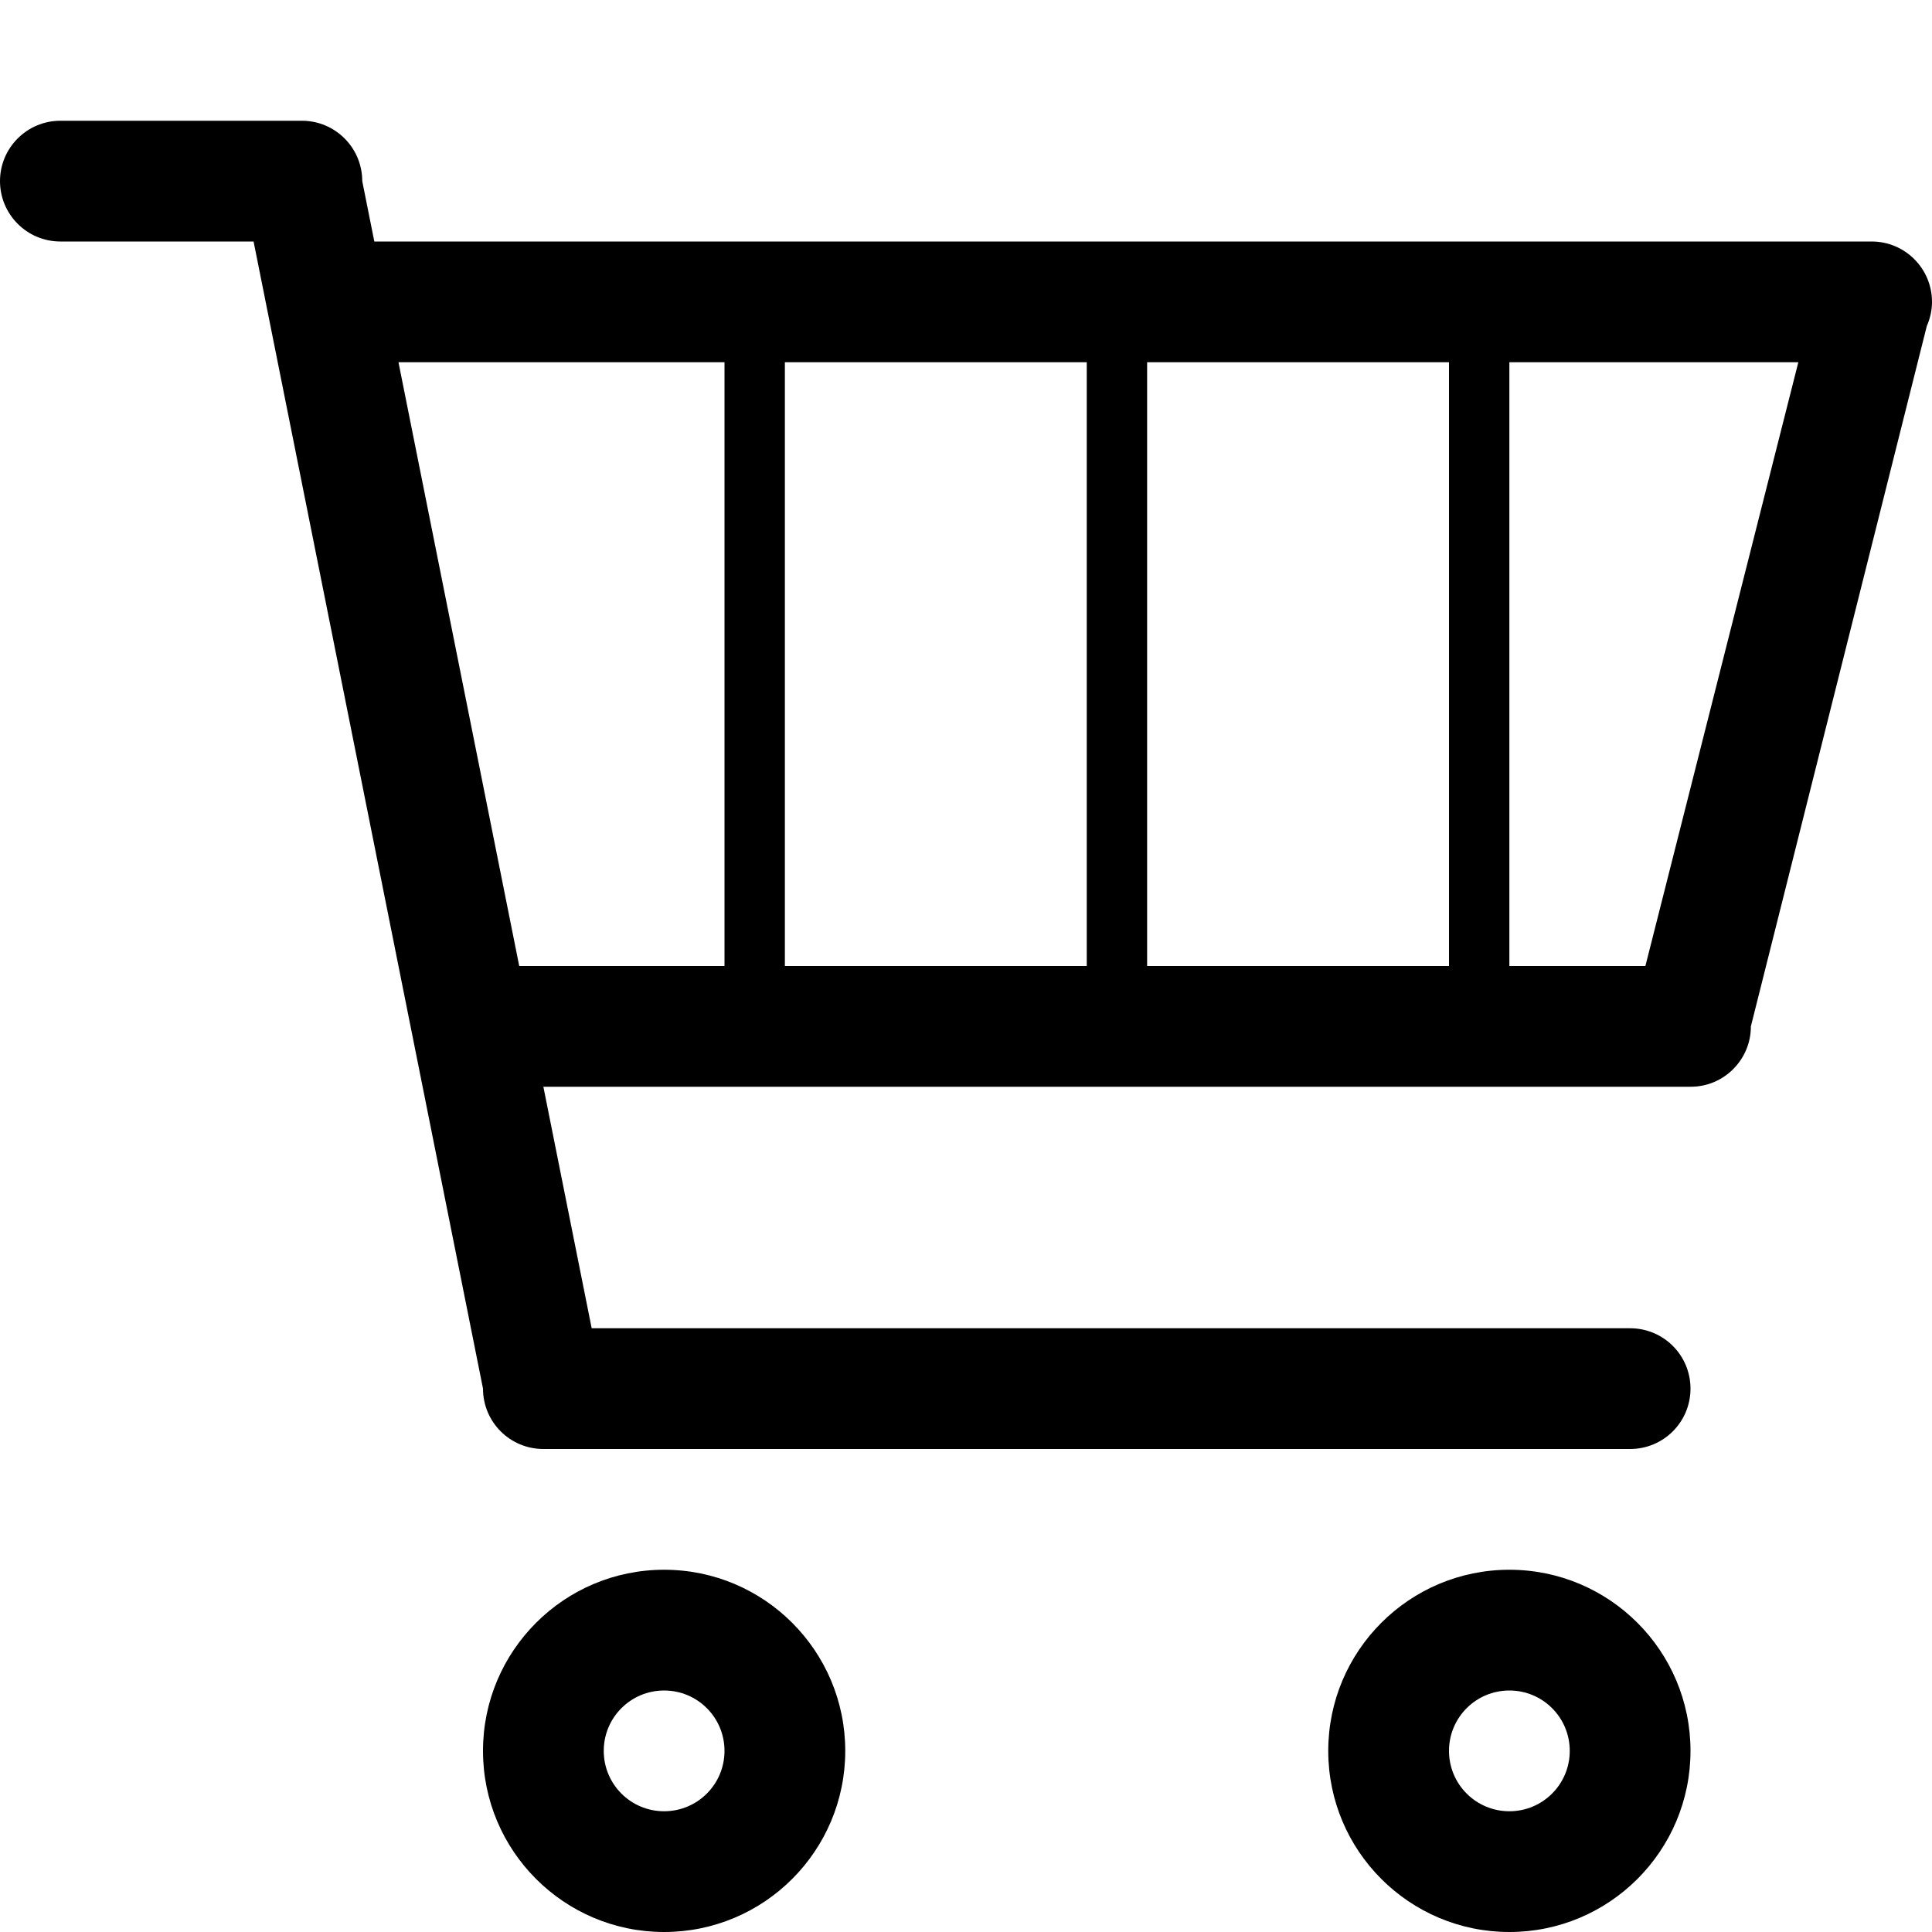
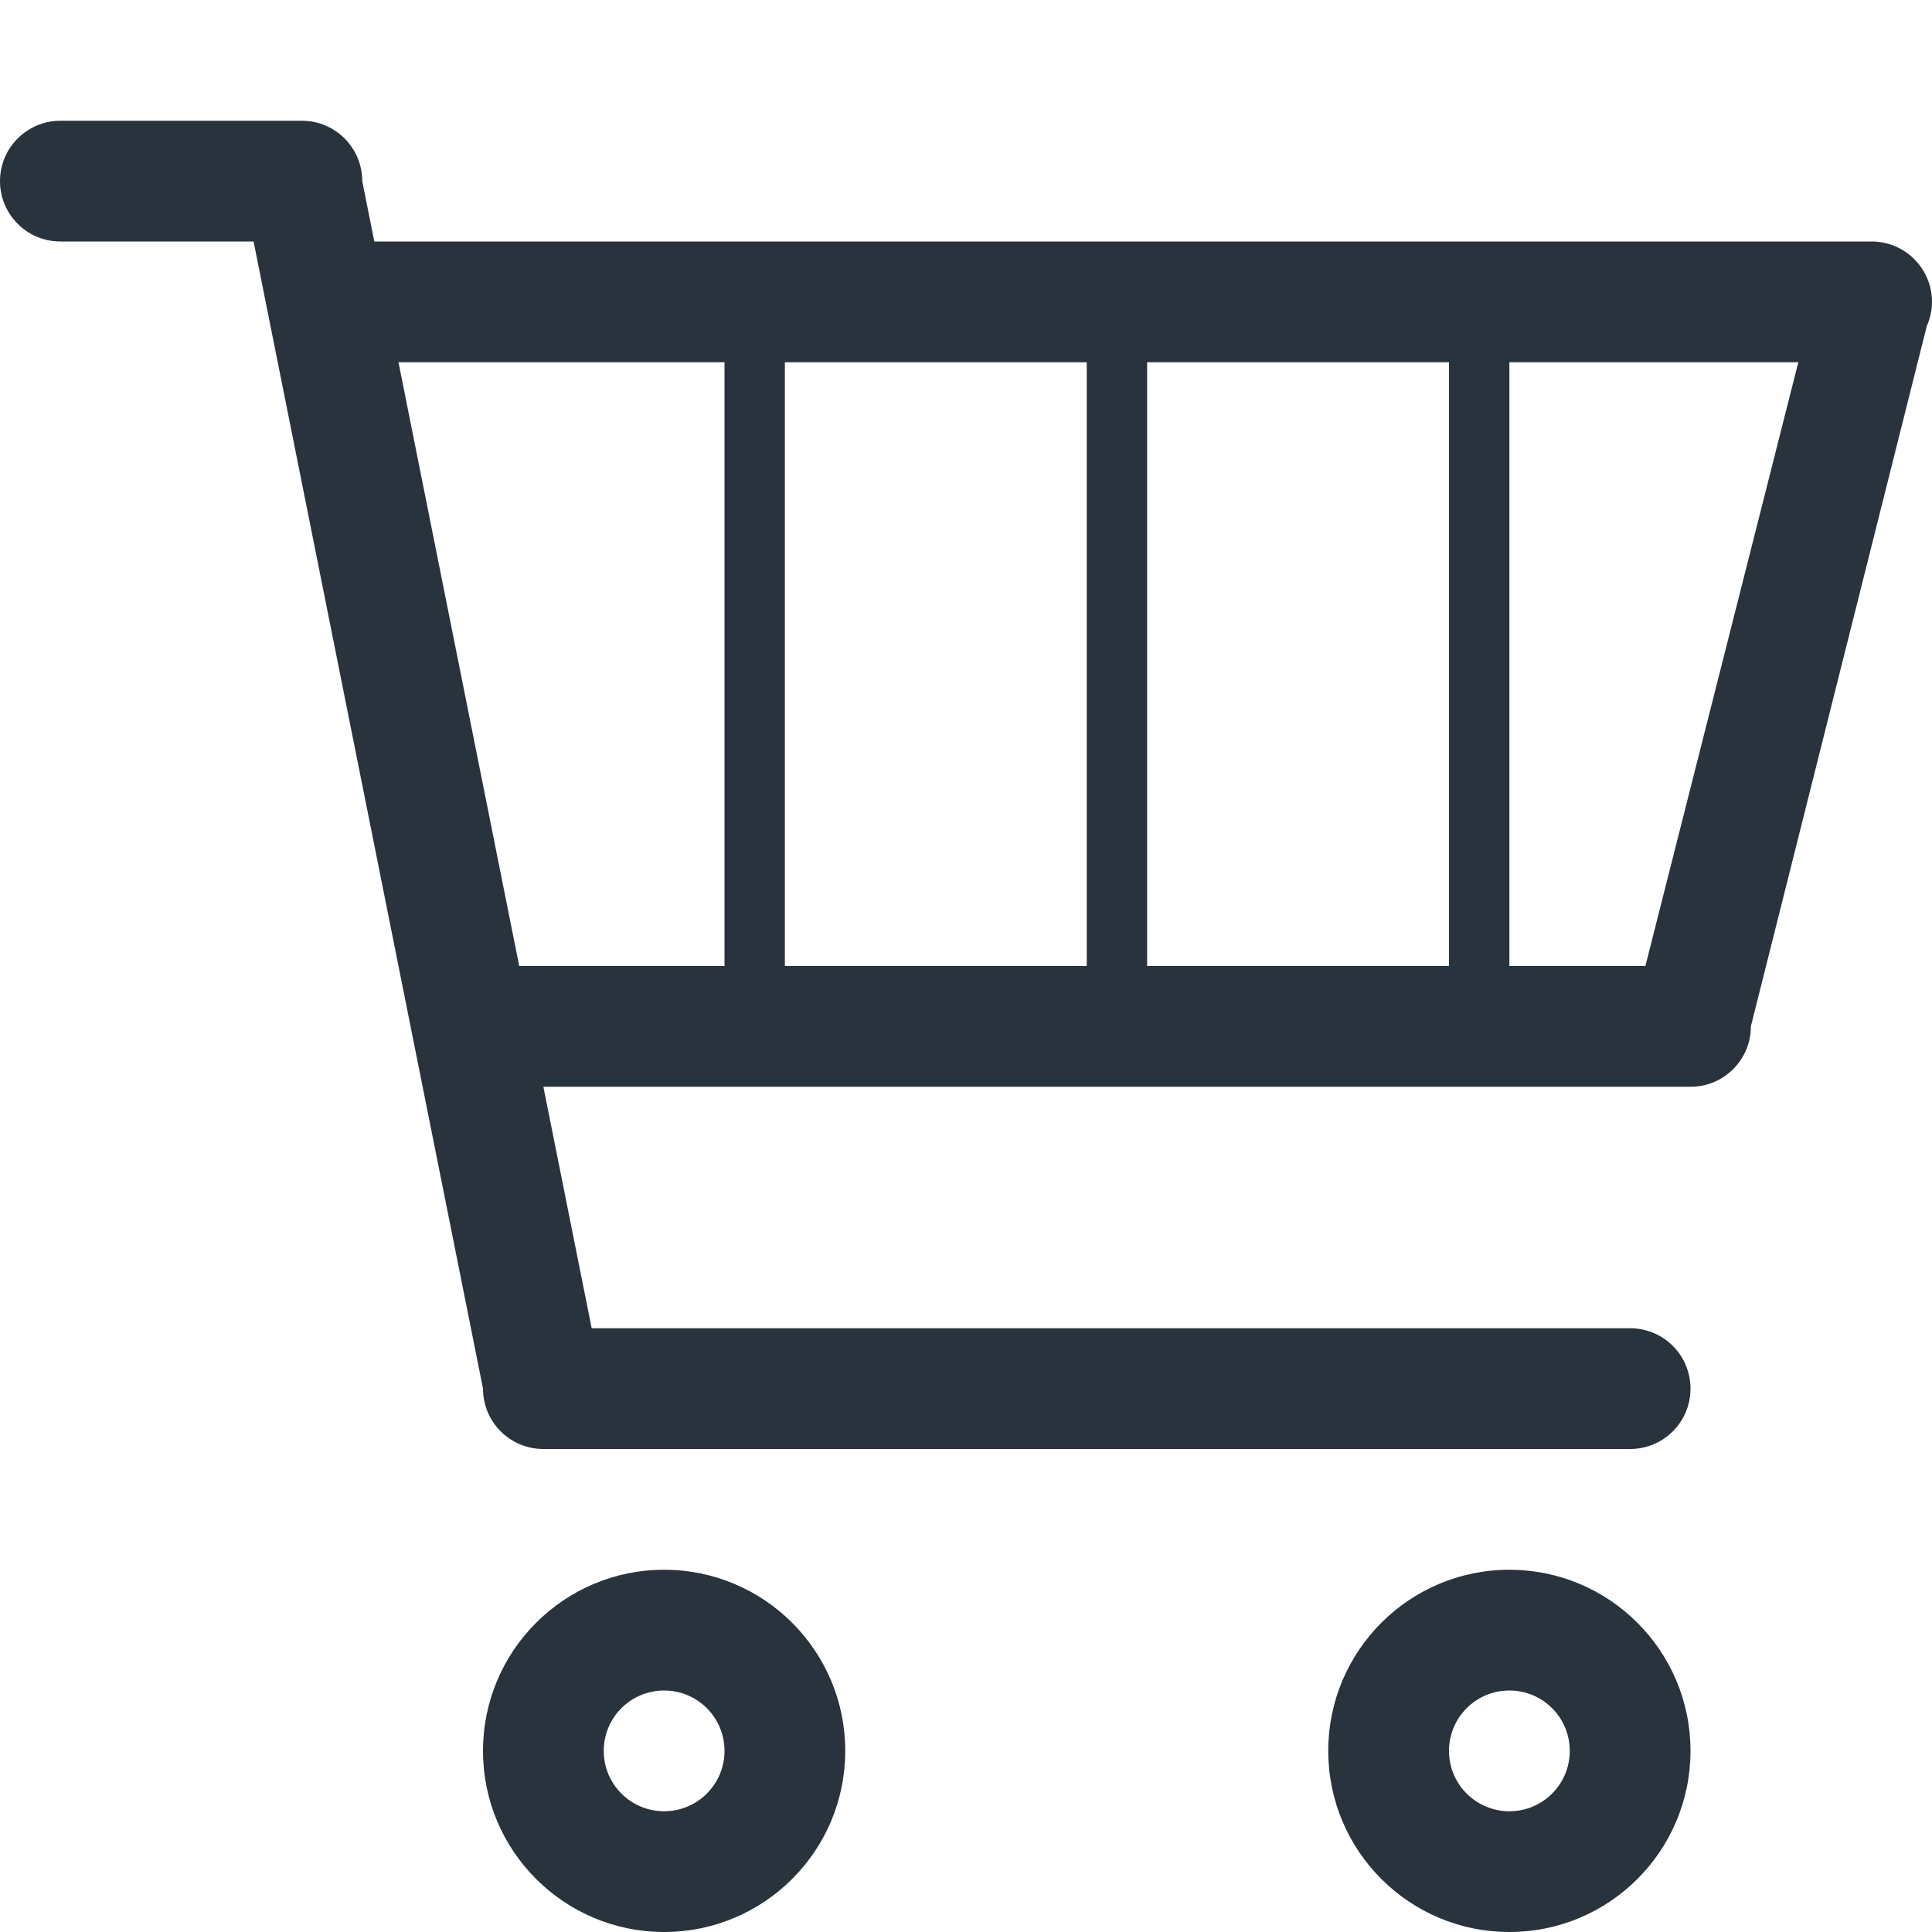
<svg xmlns="http://www.w3.org/2000/svg" version="1.1" width="1024" height="1024" viewBox="0 0 1024 1024">
  <g id="icomoon-ignore">
</g>
-   <path fill="#000" d="M1021.248 172.8l-93.248 371.2c0 4.448-0.896 8.64-2.496 12.448-3.264 7.68-9.376 13.824-17.024 17.056-3.84 1.632-8.064 2.496-12.48 2.496h-608l25.6 128h550.4c17.696 0 32 14.304 32 32s-14.304 32-32 32h-576c-17.696 0-32-14.304-32-32l-121.6-608h-102.4c-17.664 0-32-14.336-32-32s14.336-32 32-32h128c17.696 0 32 14.336 32 32l6.4 32h793.6c17.696 0 32 14.336 32 32 0 4.576-1.024 8.864-2.752 12.8zM275.2 512h108.8v-320h-172.8l64 320zM576 192h-160v320h160v-320zM768 192h-160v320h160v-320zM800 192v320h72.096l81.056-320h-153.152zM352 832c53.024 0 96 43.008 96 96s-42.976 96-96 96-96-43.008-96-96 42.976-96 96-96zM352 960c17.696 0 32-14.304 32-32s-14.304-32-32-32-32 14.304-32 32 14.304 32 32 32zM800 832c53.024 0 96 43.008 96 96s-42.976 96-96 96-96-43.008-96-96 42.976-96 96-96zM800 960c17.696 0 32-14.304 32-32s-14.304-32-32-32-32 14.304-32 32 14.304 32 32 32z" />
+   <path fill="#29333d" d="M1021.248 172.8l-93.248 371.2c0 4.448-0.896 8.64-2.496 12.448-3.264 7.68-9.376 13.824-17.024 17.056-3.84 1.632-8.064 2.496-12.48 2.496h-608l25.6 128h550.4c17.696 0 32 14.304 32 32s-14.304 32-32 32h-576c-17.696 0-32-14.304-32-32l-121.6-608h-102.4c-17.664 0-32-14.336-32-32s14.336-32 32-32h128c17.696 0 32 14.336 32 32l6.4 32h793.6c17.696 0 32 14.336 32 32 0 4.576-1.024 8.864-2.752 12.8zM275.2 512h108.8v-320h-172.8l64 320zM576 192h-160v320h160v-320zM768 192h-160v320h160v-320zM800 192v320h72.096l81.056-320h-153.152zM352 832c53.024 0 96 43.008 96 96s-42.976 96-96 96-96-43.008-96-96 42.976-96 96-96zM352 960c17.696 0 32-14.304 32-32s-14.304-32-32-32-32 14.304-32 32 14.304 32 32 32zM800 832c53.024 0 96 43.008 96 96s-42.976 96-96 96-96-43.008-96-96 42.976-96 96-96zM800 960c17.696 0 32-14.304 32-32s-14.304-32-32-32-32 14.304-32 32 14.304 32 32 32z" />
</svg>
